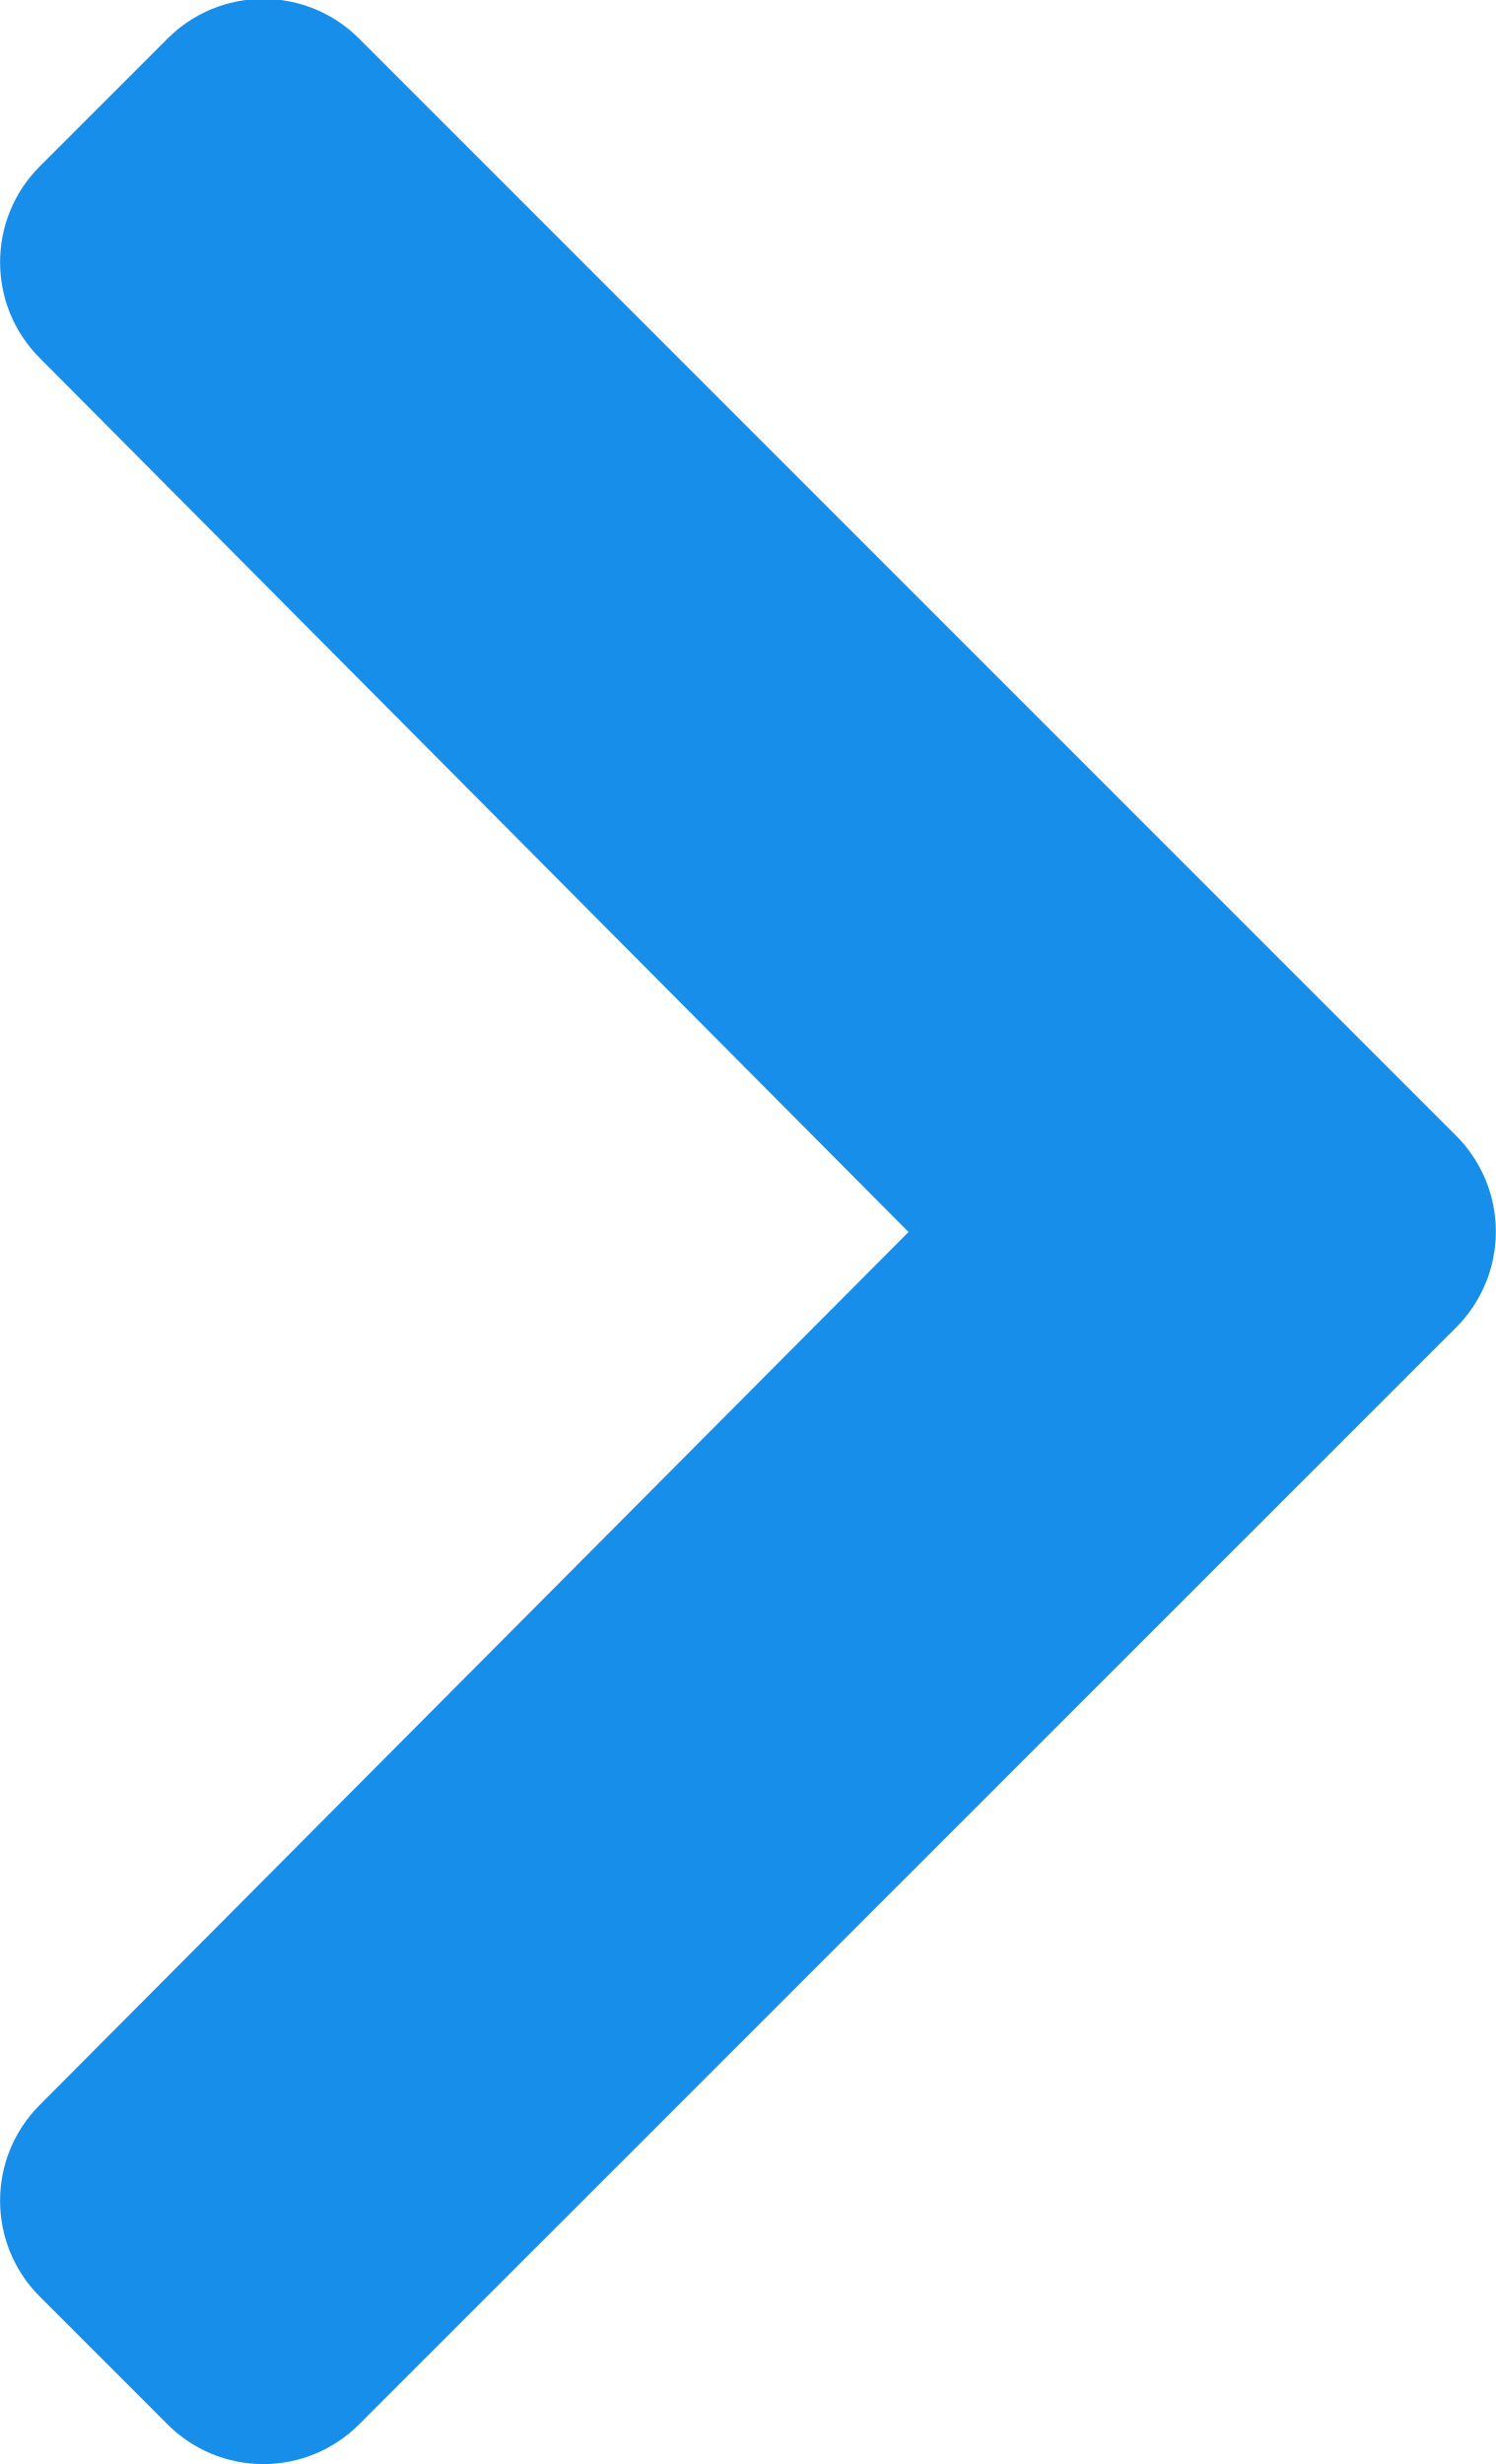
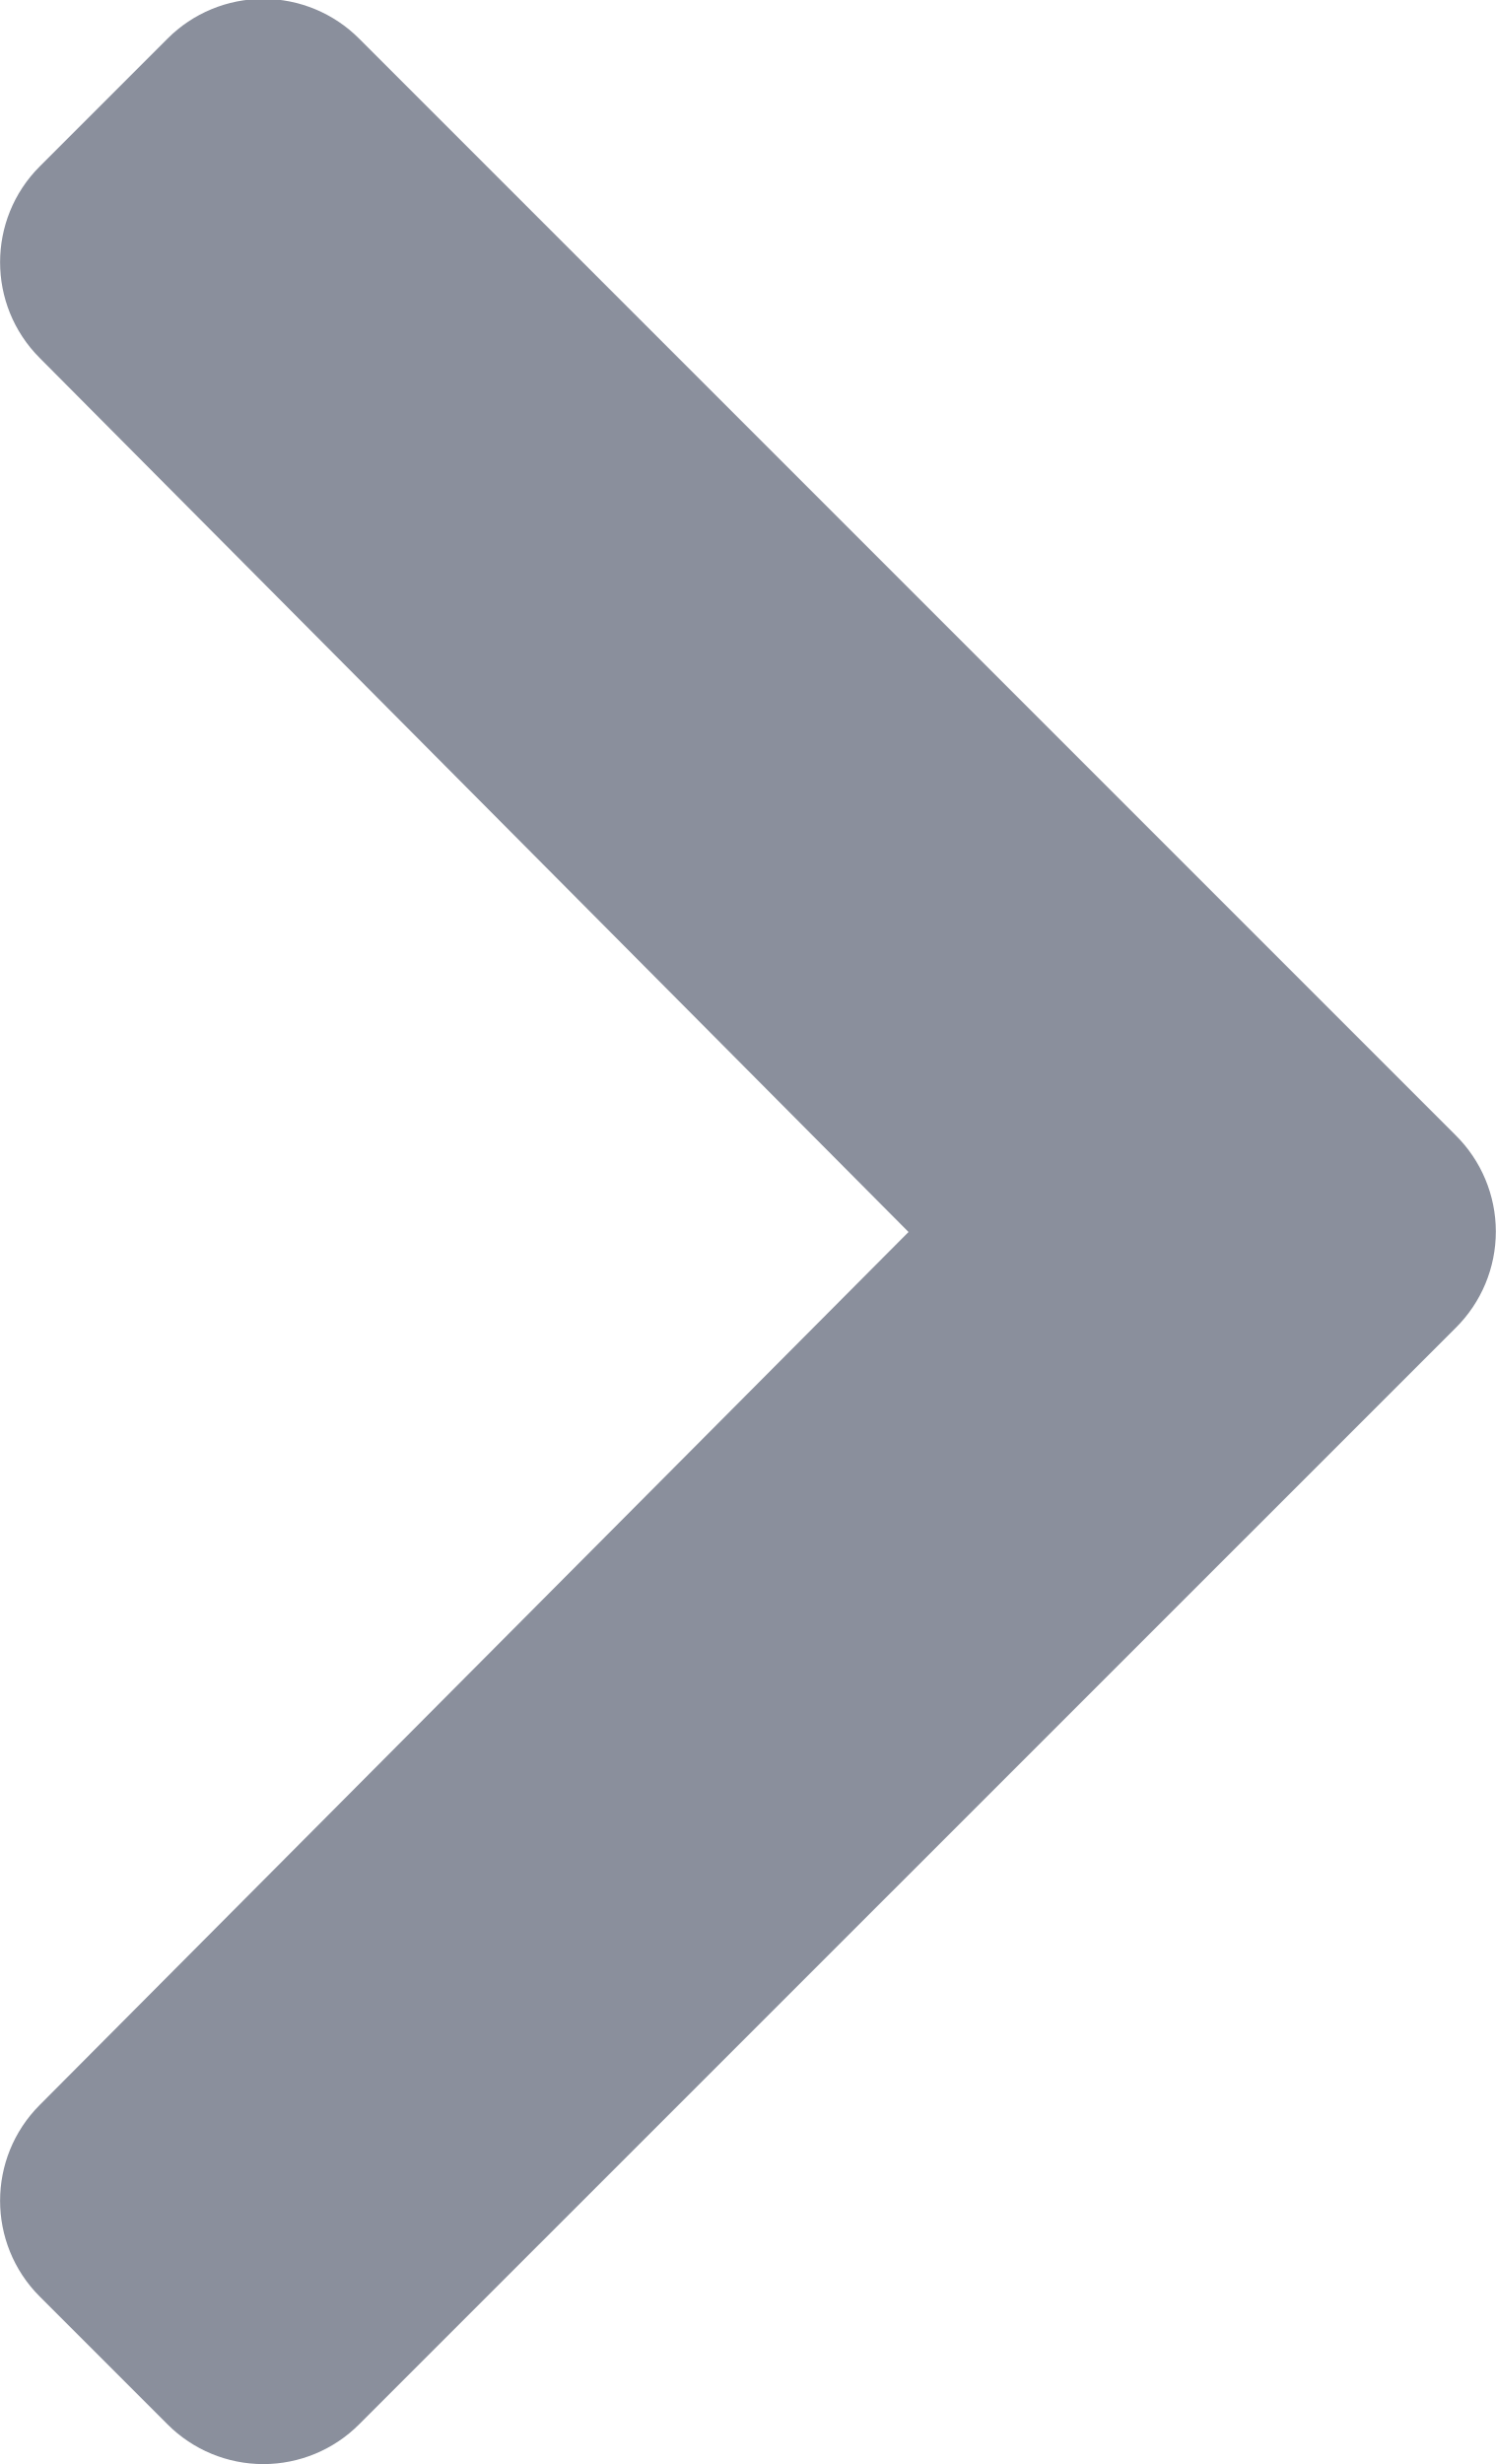
<svg xmlns="http://www.w3.org/2000/svg" width="7.282" height="12" viewBox="0 0 7.282 12">
  <defs>
-     <style>.a{fill:#168eea;}</style>
+     <style>.a{fill:#8a8f9c;}</style>
  </defs>
  <path class="a" d="M34.584,44.124l-5.341,5.34a.659.659,0,0,1-.933,0l-.623-.623a.66.66,0,0,1,0-.932l4.232-4.252L27.687,39.4a.66.66,0,0,1,0-.932l.623-.623a.659.659,0,0,1,.933,0l5.34,5.34A.66.66,0,0,1,34.584,44.124Z" transform="translate(-27.494 -37.657)" />
</svg>
